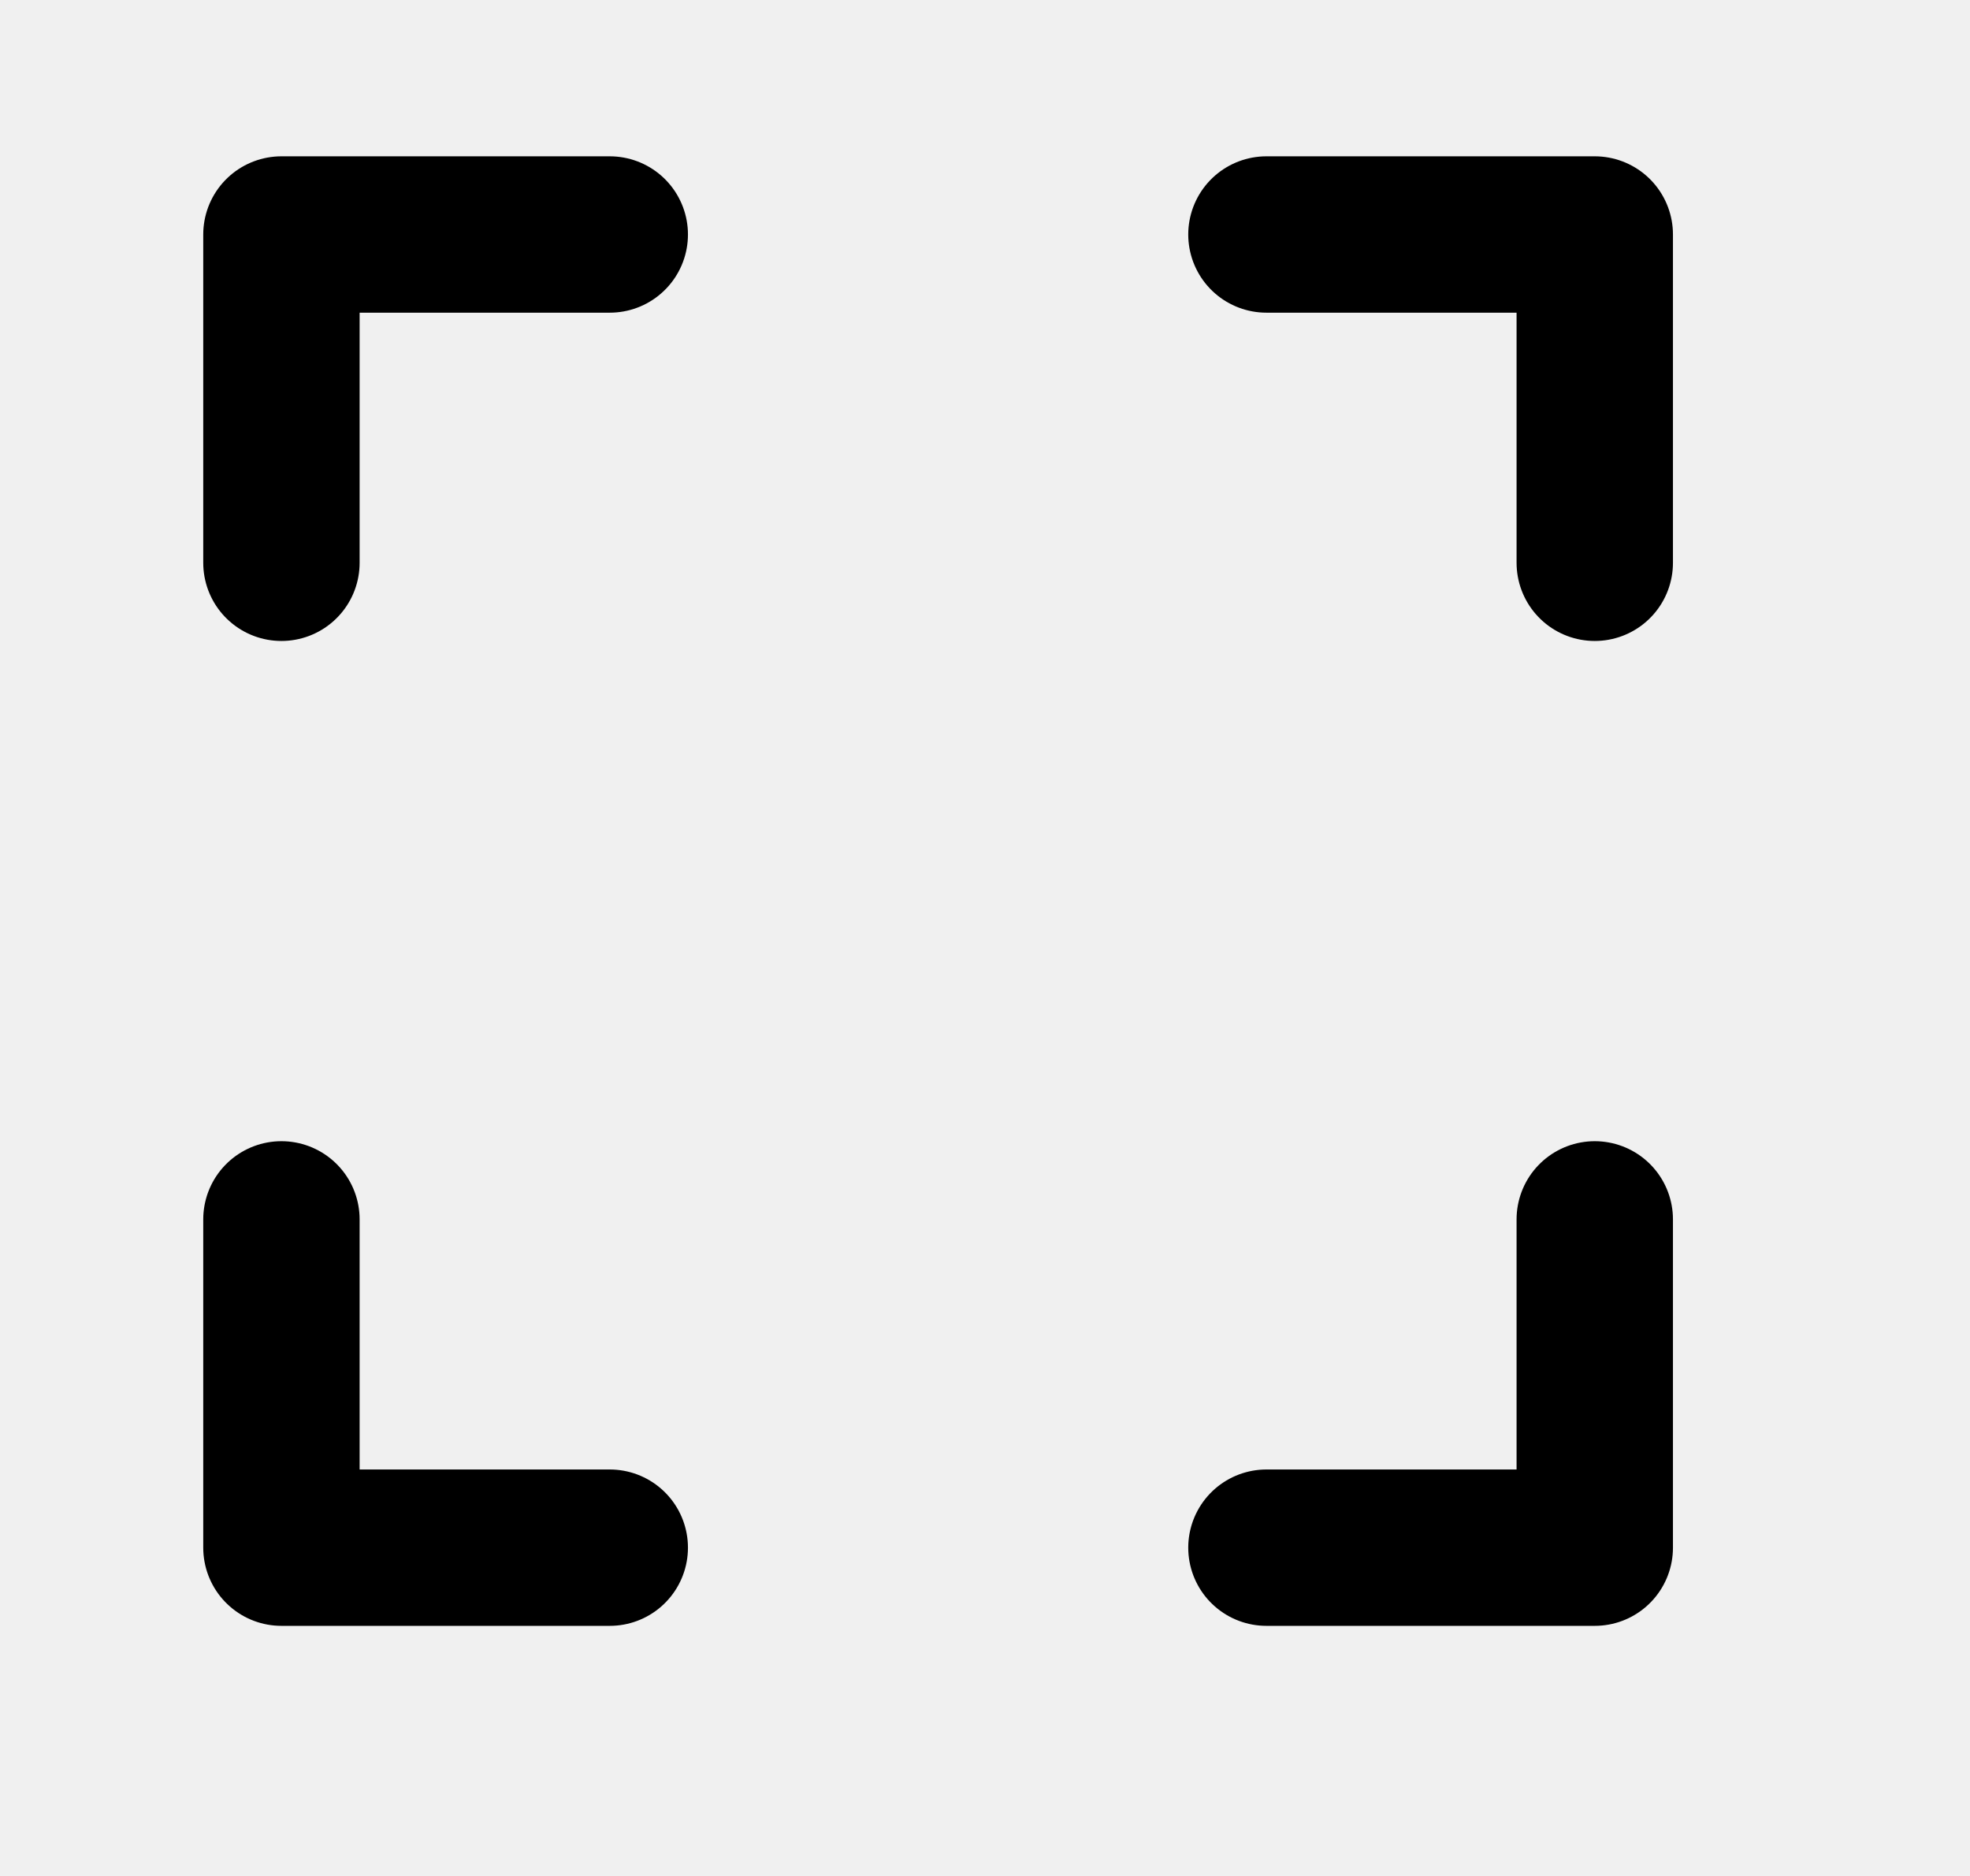
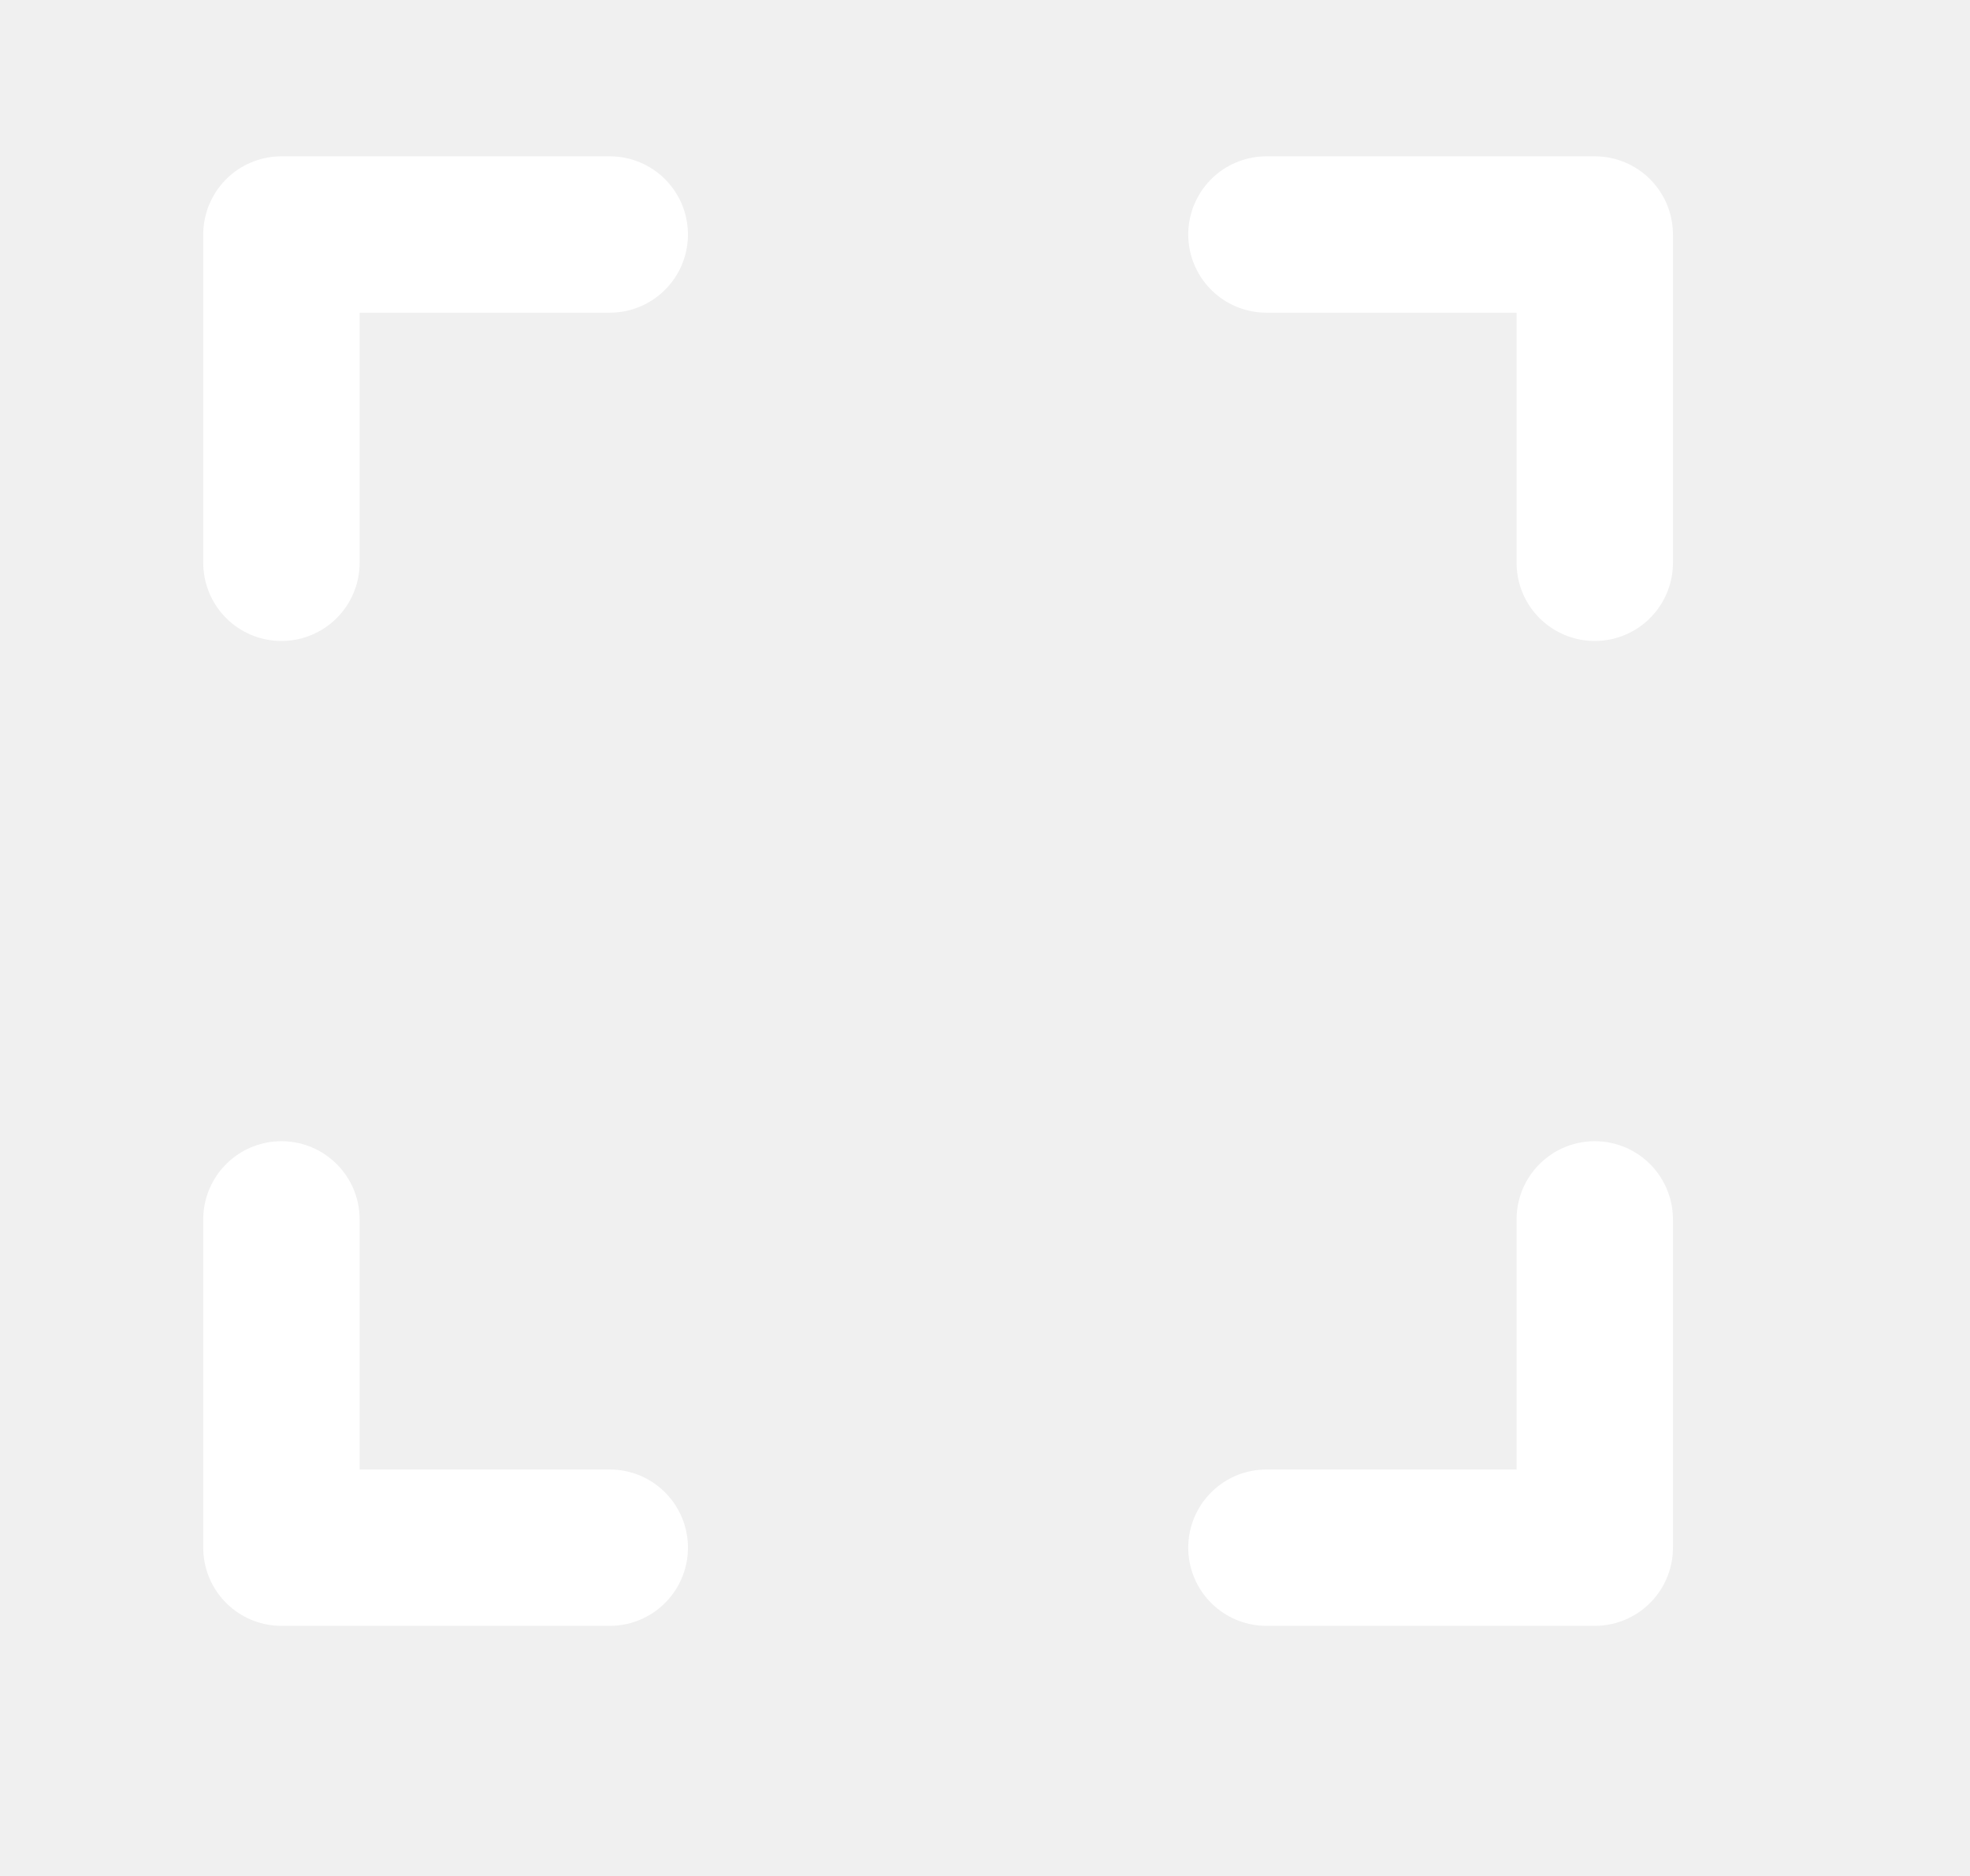
<svg xmlns="http://www.w3.org/2000/svg" width="21" height="20" viewBox="0 0 21 20" fill="none">
-   <path d="M13.5 2.5H17V6M17 13V16.5H13.5M6.5 16.5H3V13M3 6V2.5H6.5" stroke="black" stroke-width="1.667" stroke-linecap="round" stroke-linejoin="round" />
+   <path d="M13.5 2.5H17V6M17 13V16.5H13.5M6.5 16.5H3V13M3 6V2.5H6.5" stroke="white" stroke-width="1.667" stroke-linecap="round" stroke-linejoin="round" />
</svg>
